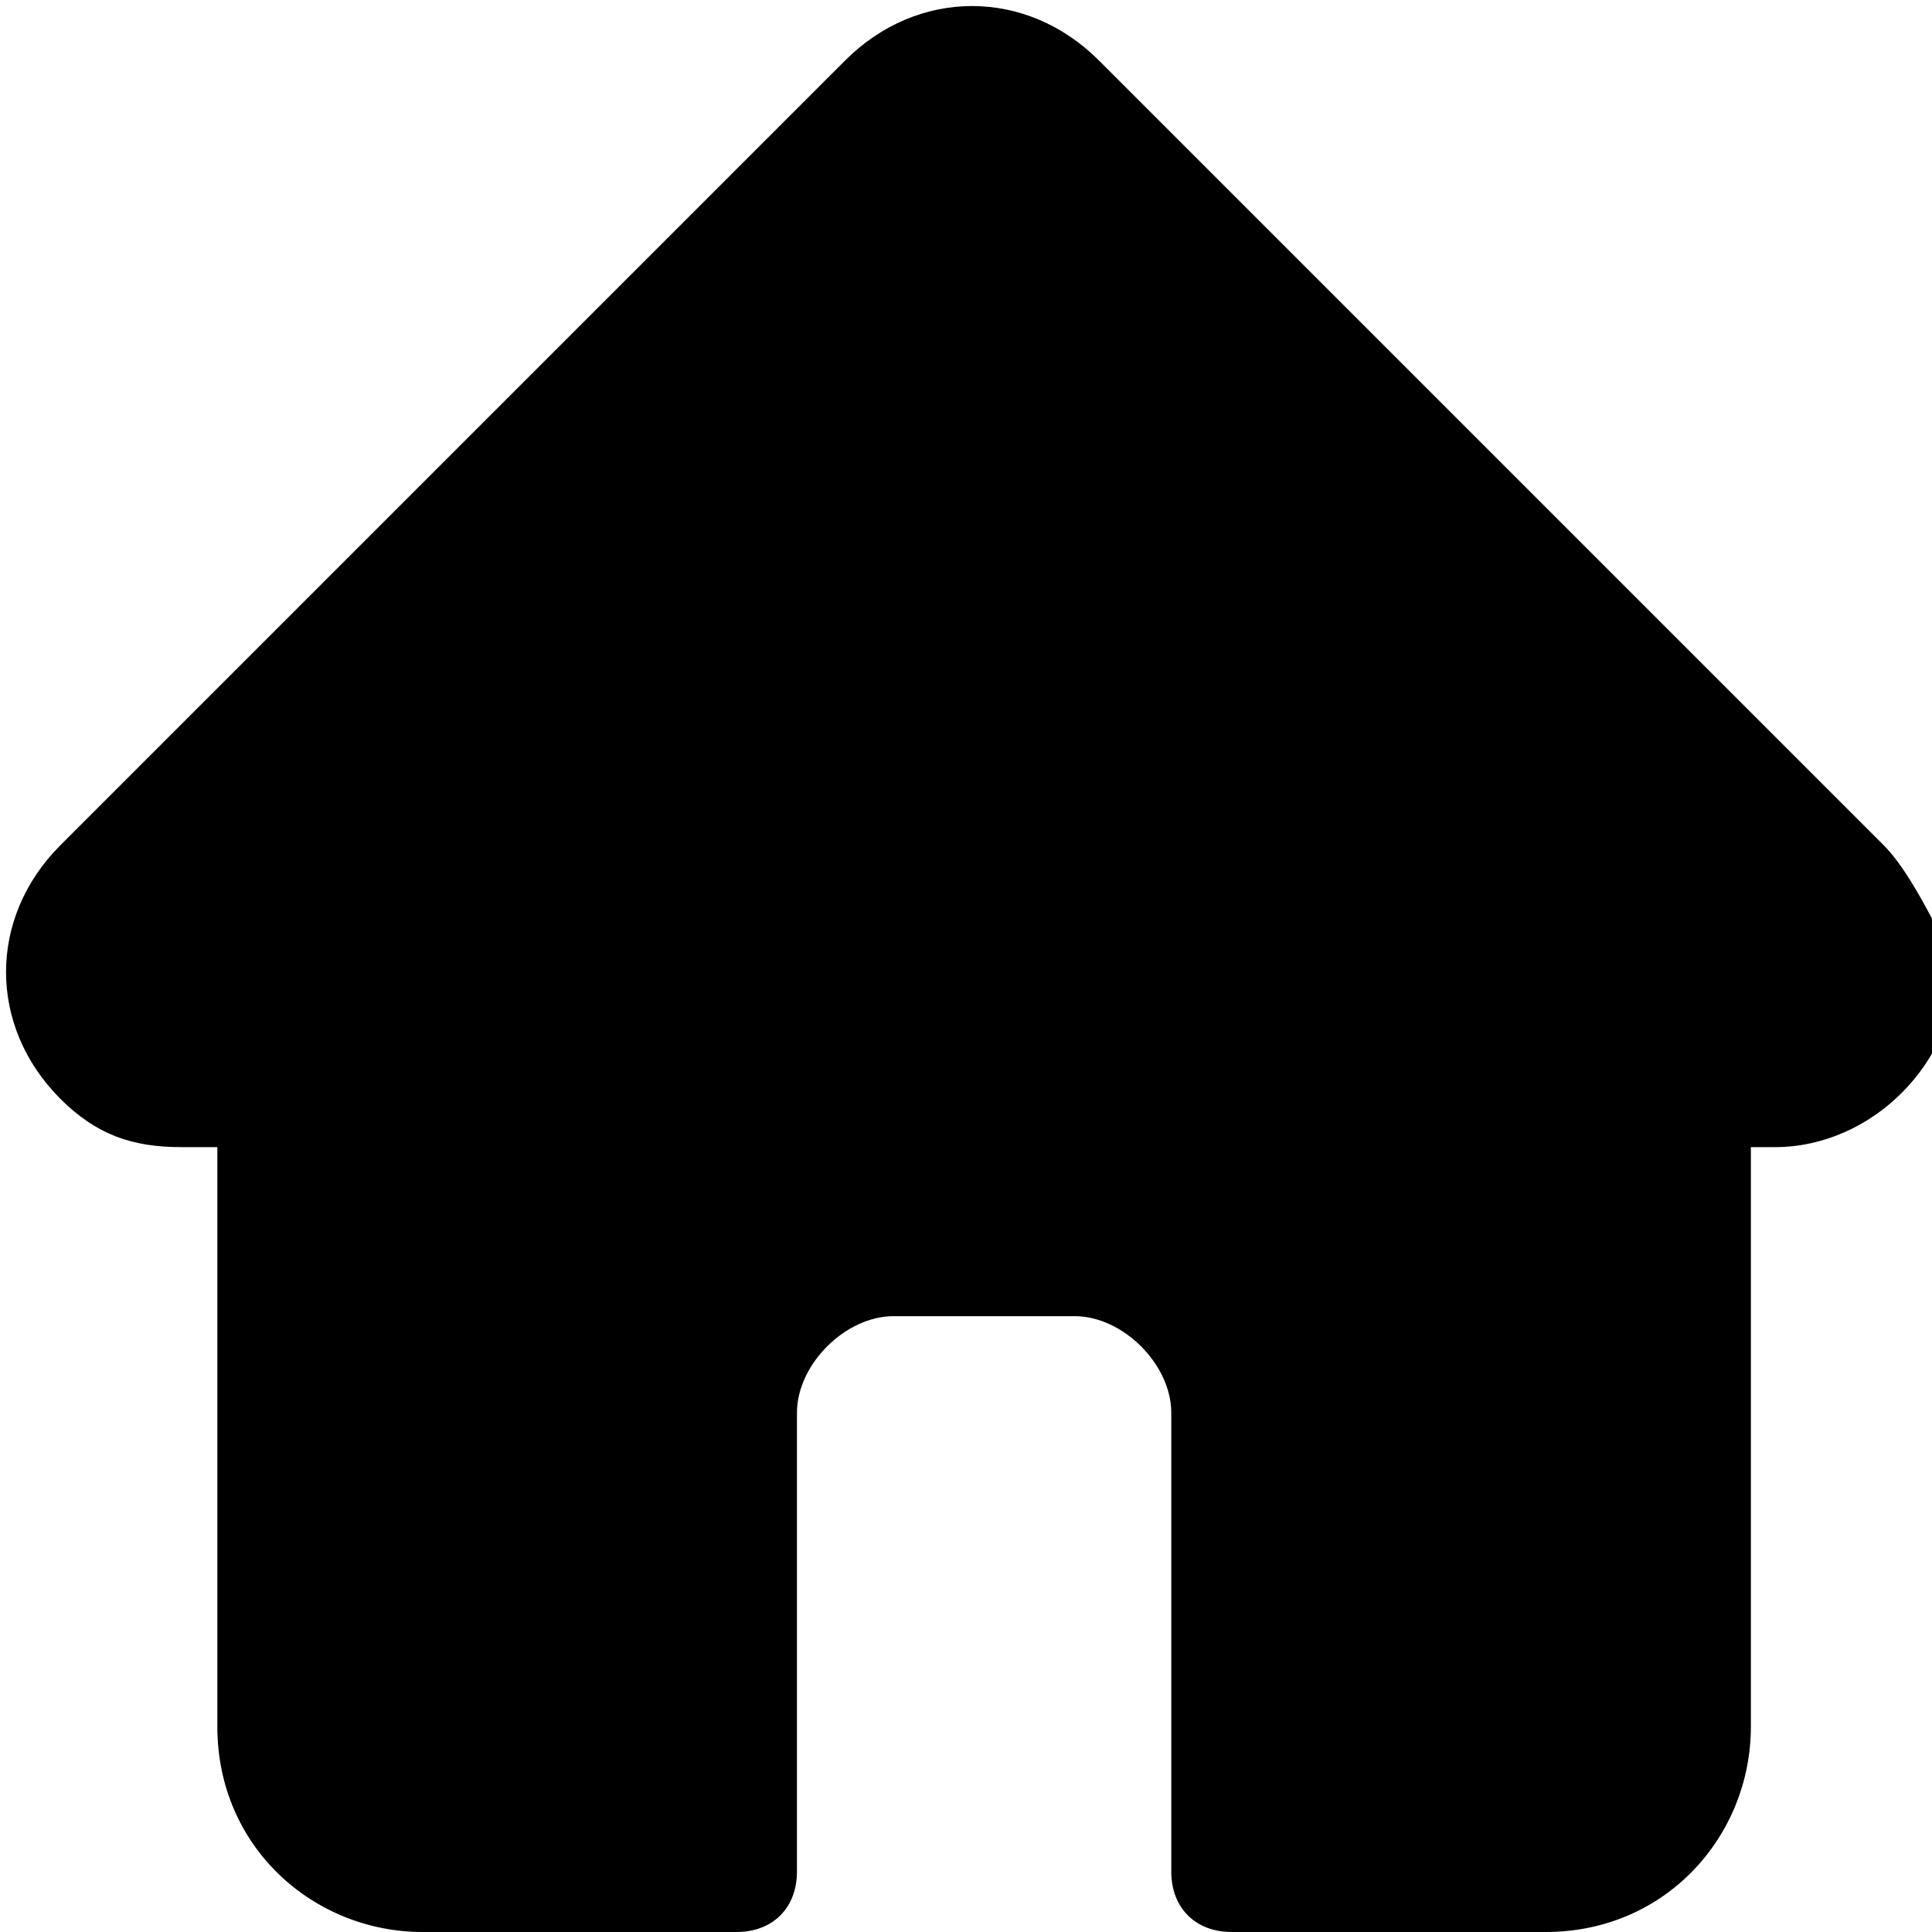
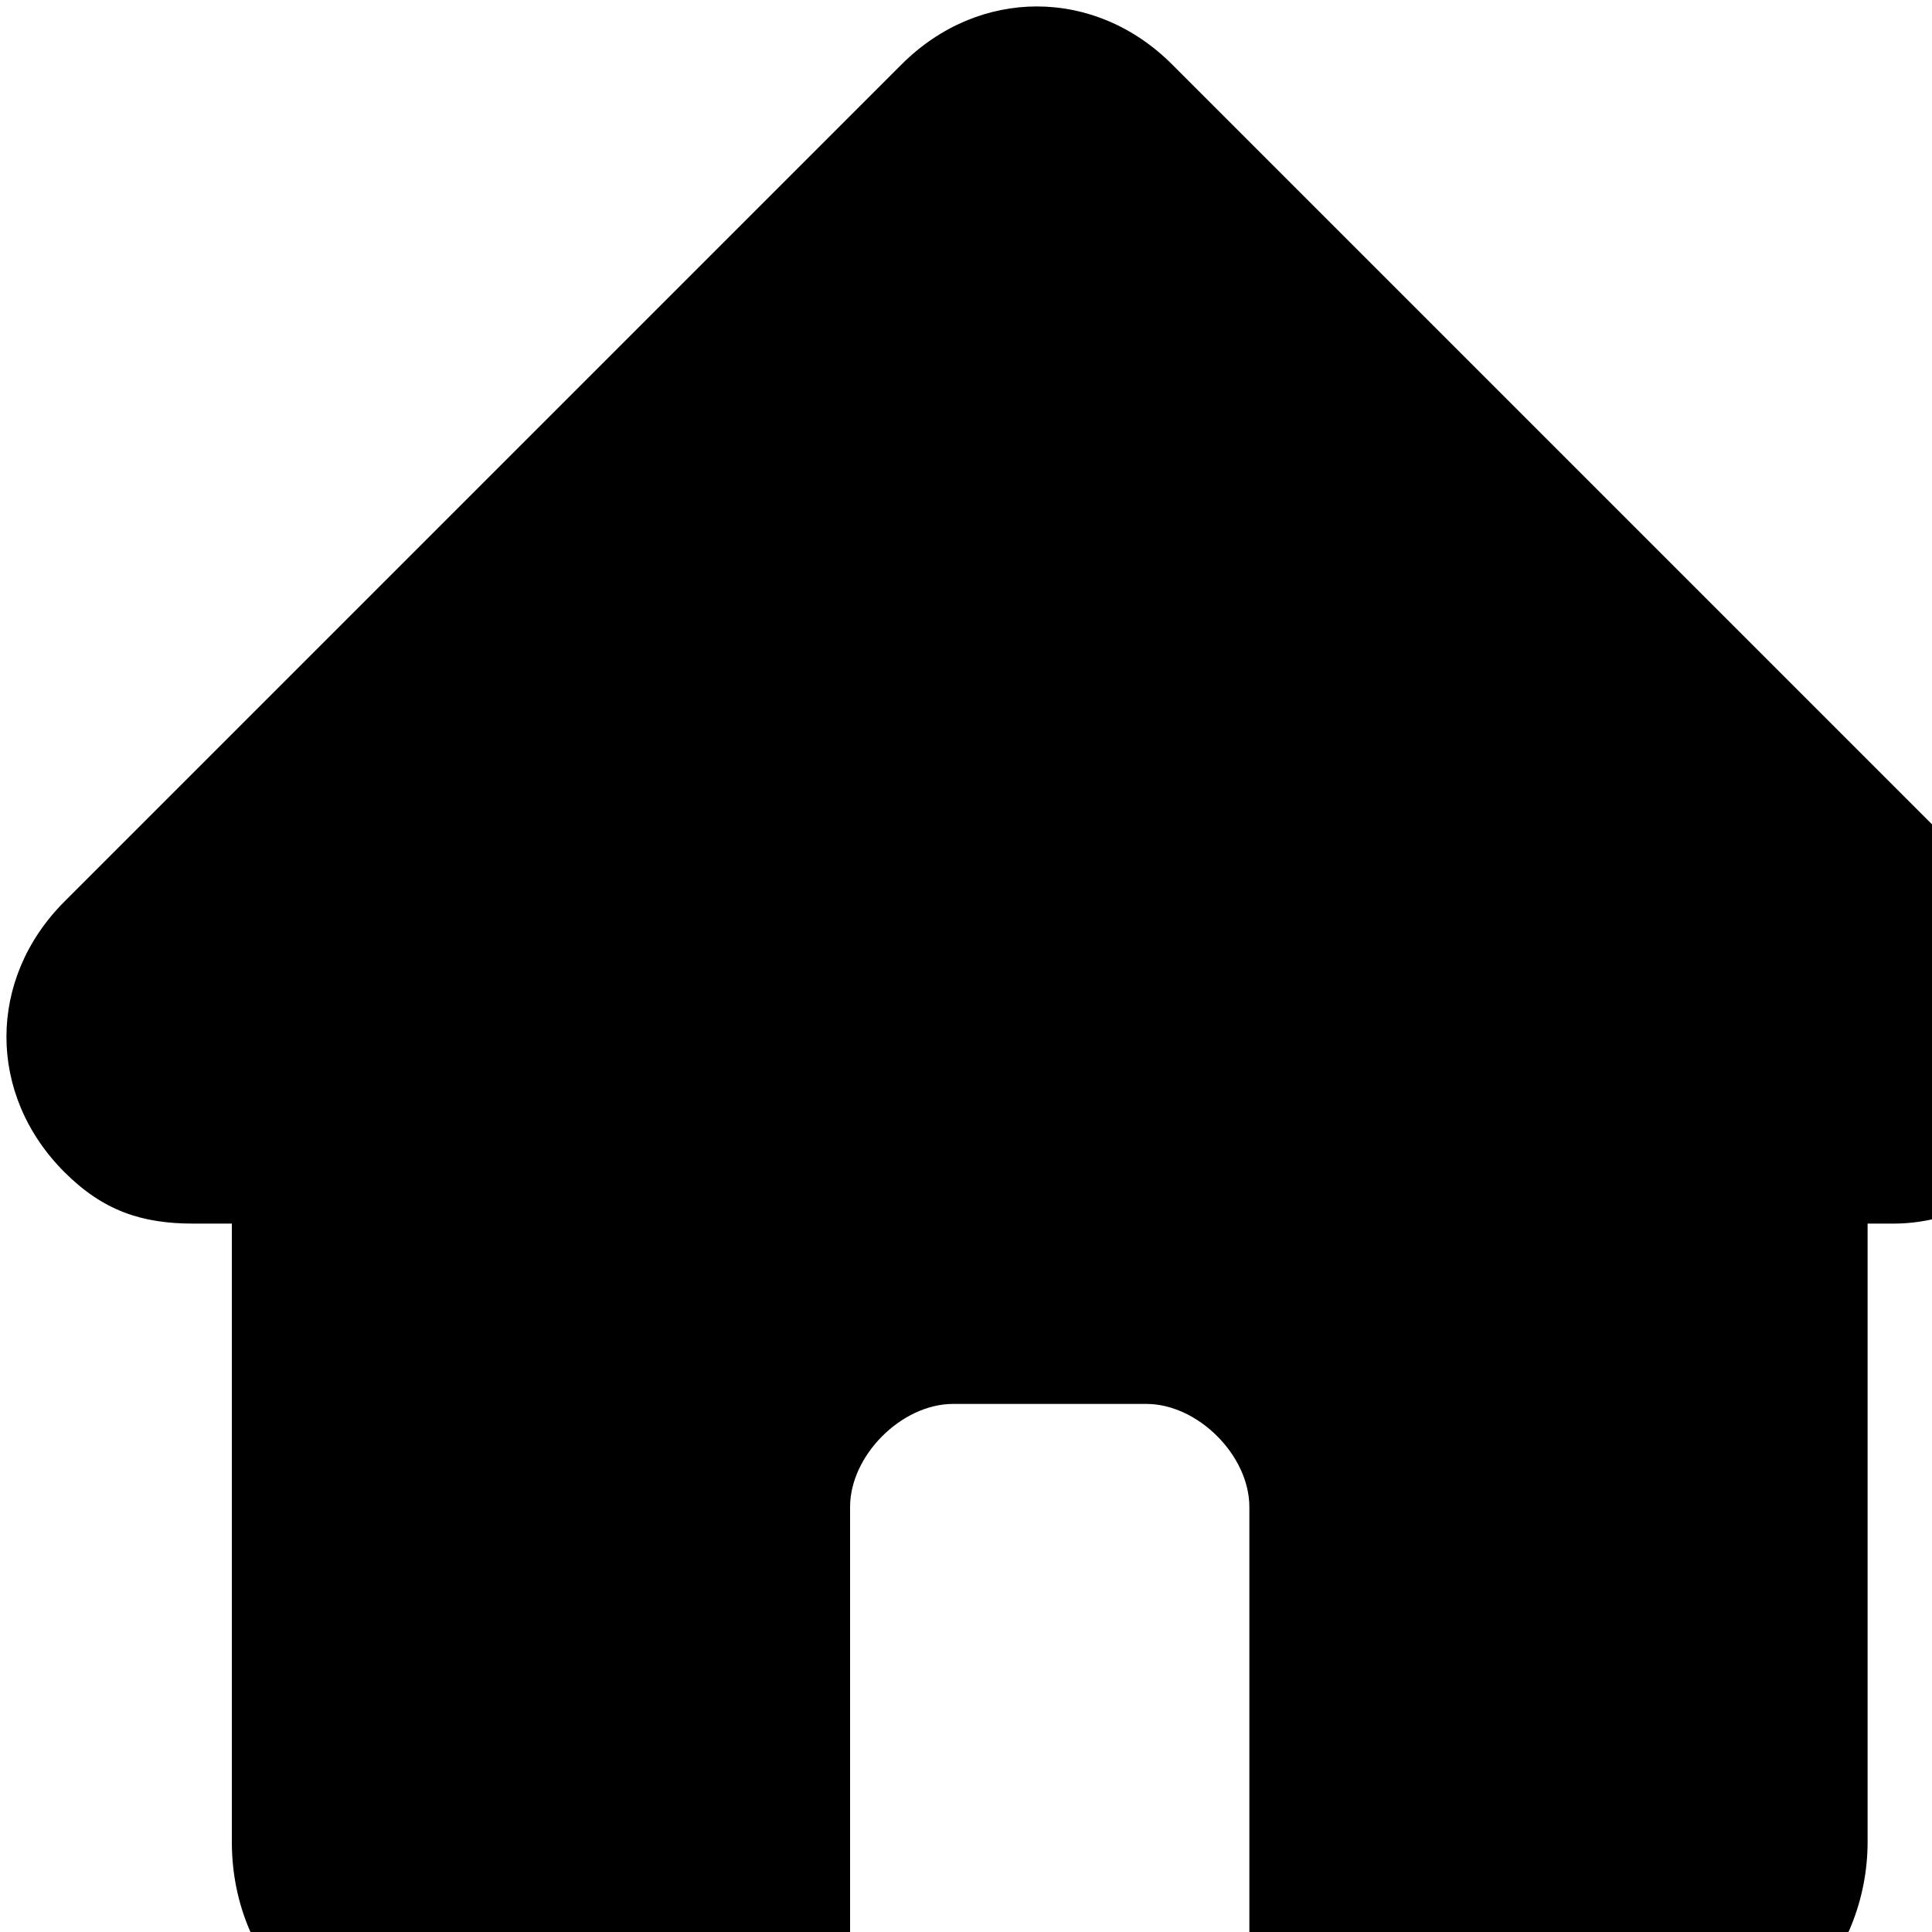
- <svg xmlns="http://www.w3.org/2000/svg" viewBox="0 0 16 16" xml:space="preserve">
+ <svg xmlns="http://www.w3.org/2000/svg" width="15" height="15" viewBox="0 0 15 15" xml:space="preserve">
  <path d="M15.6 7 9.1.5C8.5-.1 7.6-.1 7 .5L.5 7c-.6.6-.6 1.5 0 2.1.3.3.6.4 1 .4h.3v4.8c0 1 .8 1.7 1.7 1.7h2.6c.3 0 .5-.2.5-.5v-3.8c0-.4.4-.8.8-.8h1.5c.4 0 .8.4.8.8v3.8c0 .3.2.5.5.5h2.6c1 0 1.7-.8 1.7-1.7V9.5h.2c.8 0 1.5-.7 1.5-1.5-.2-.4-.4-.8-.6-1z" />
  <path fill="none" d="M-4-4h24v24H-4z" />
</svg>
